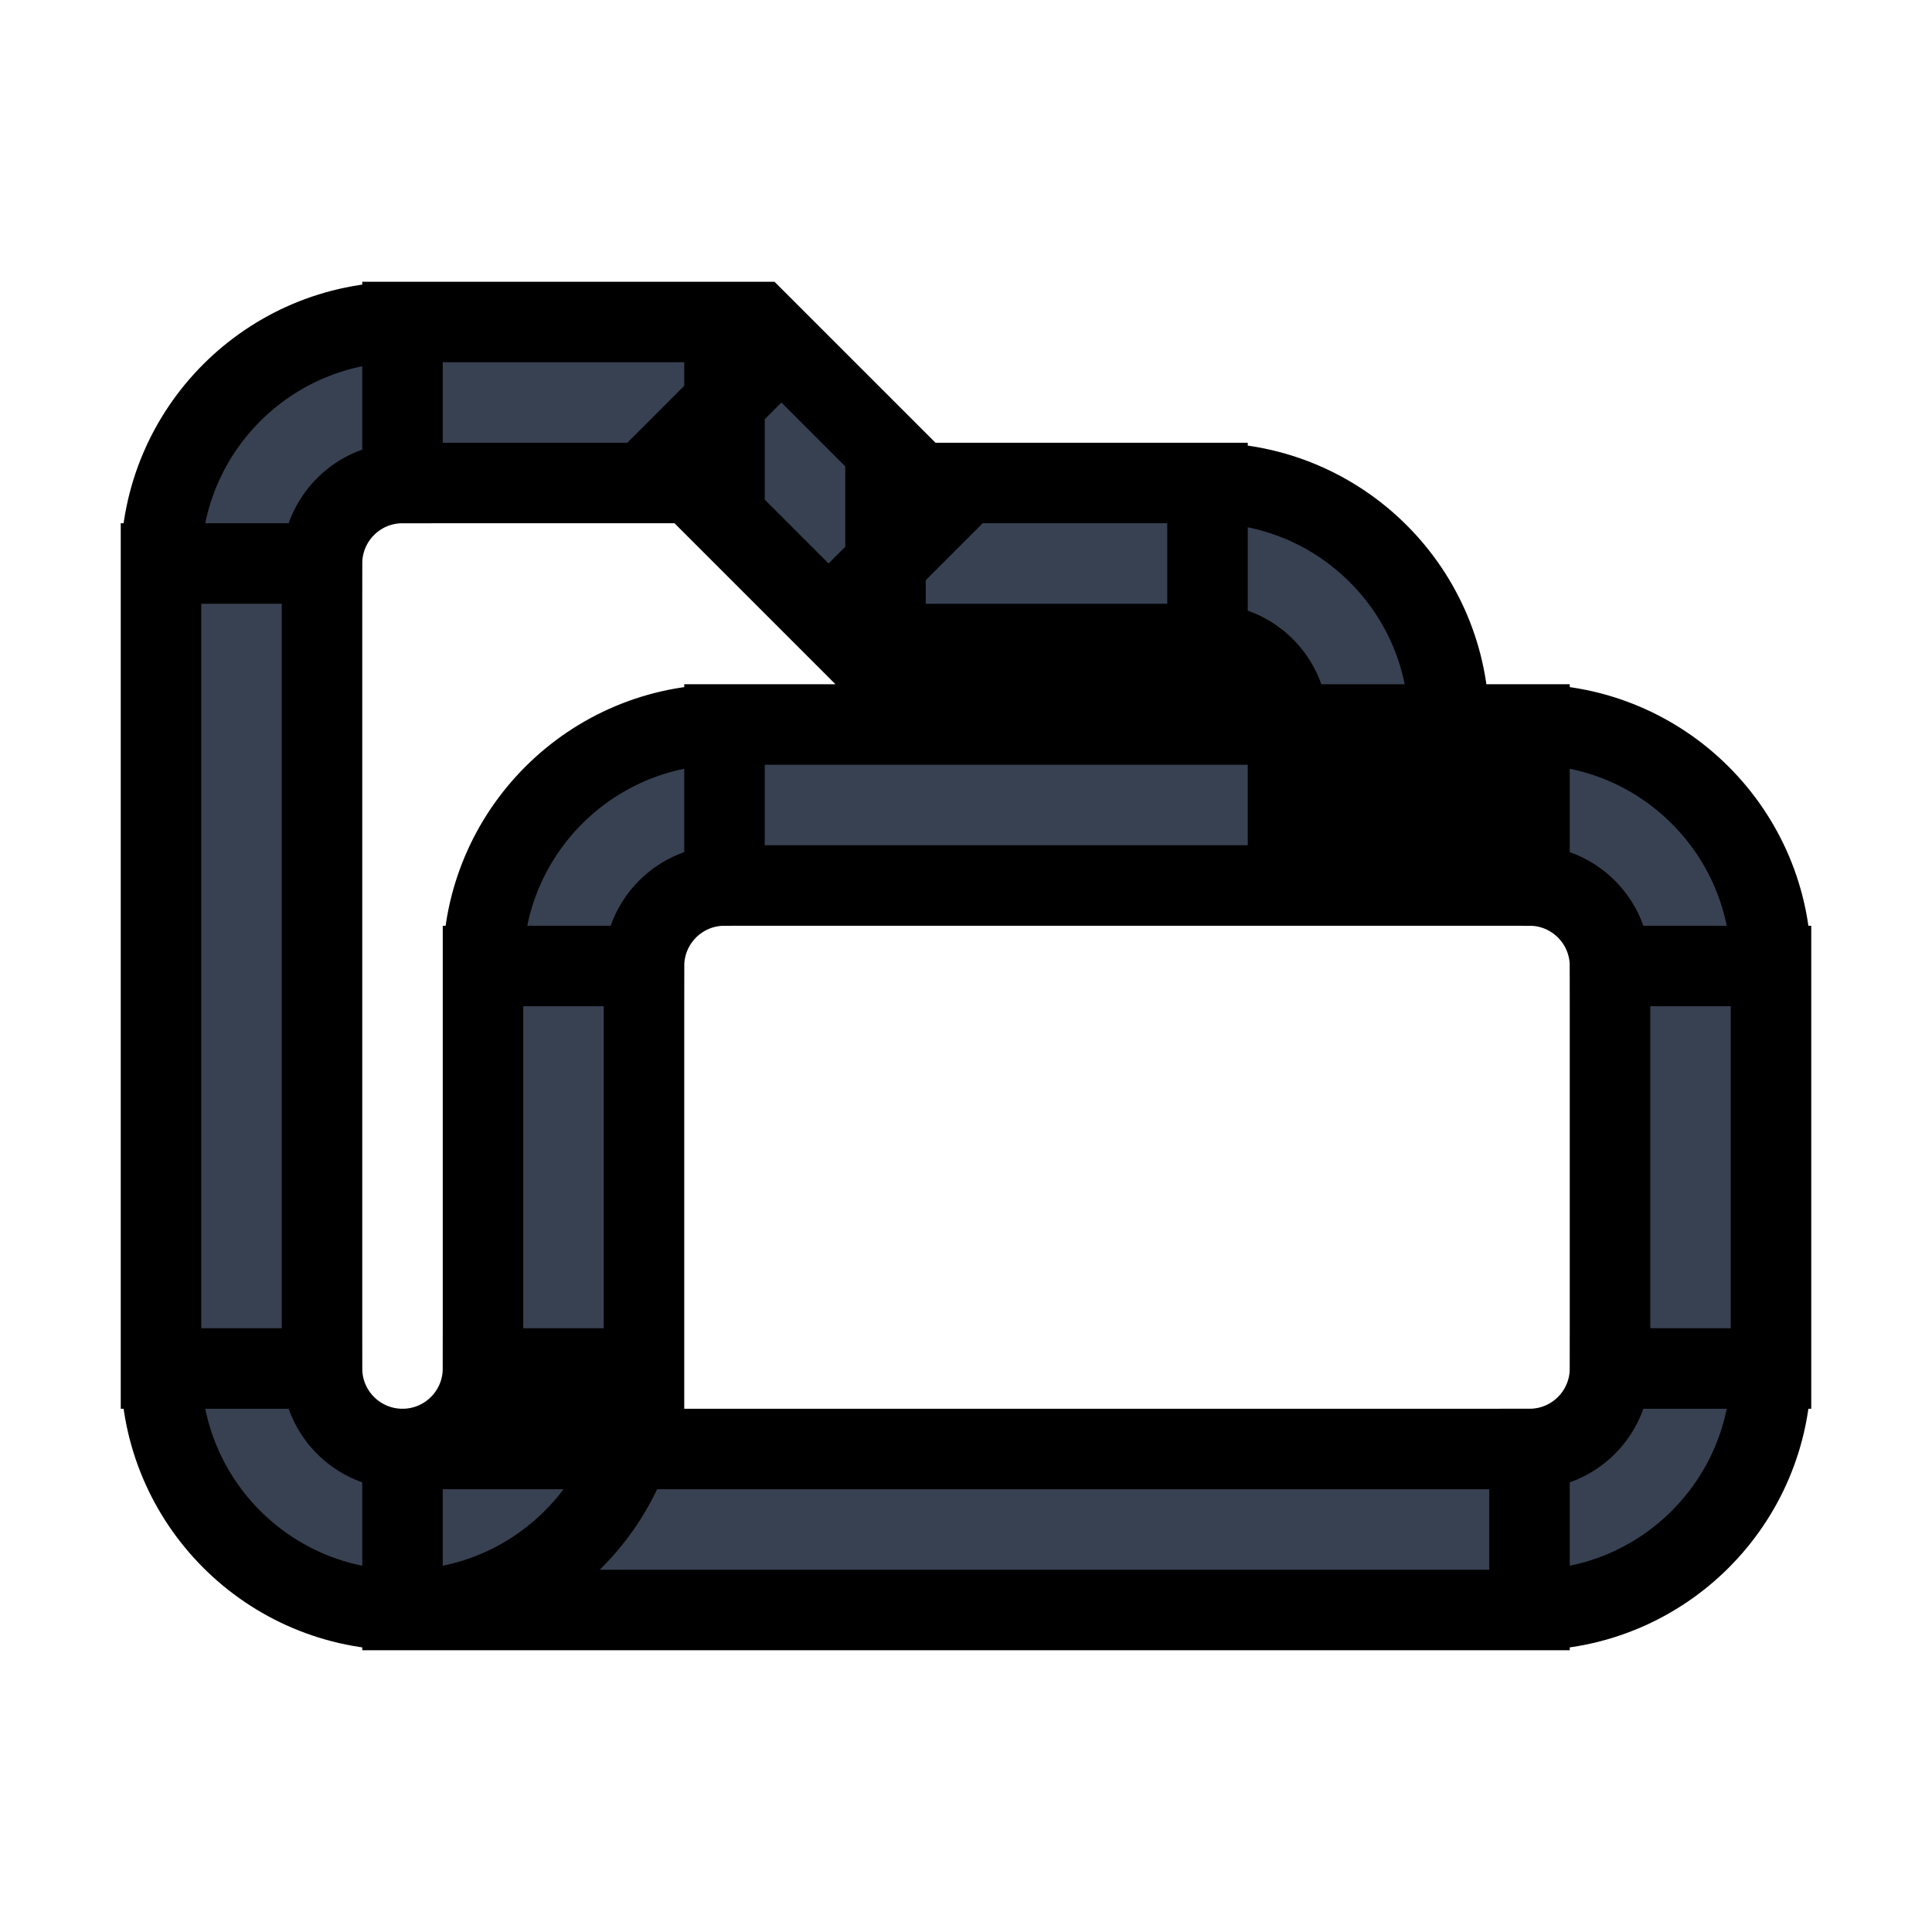
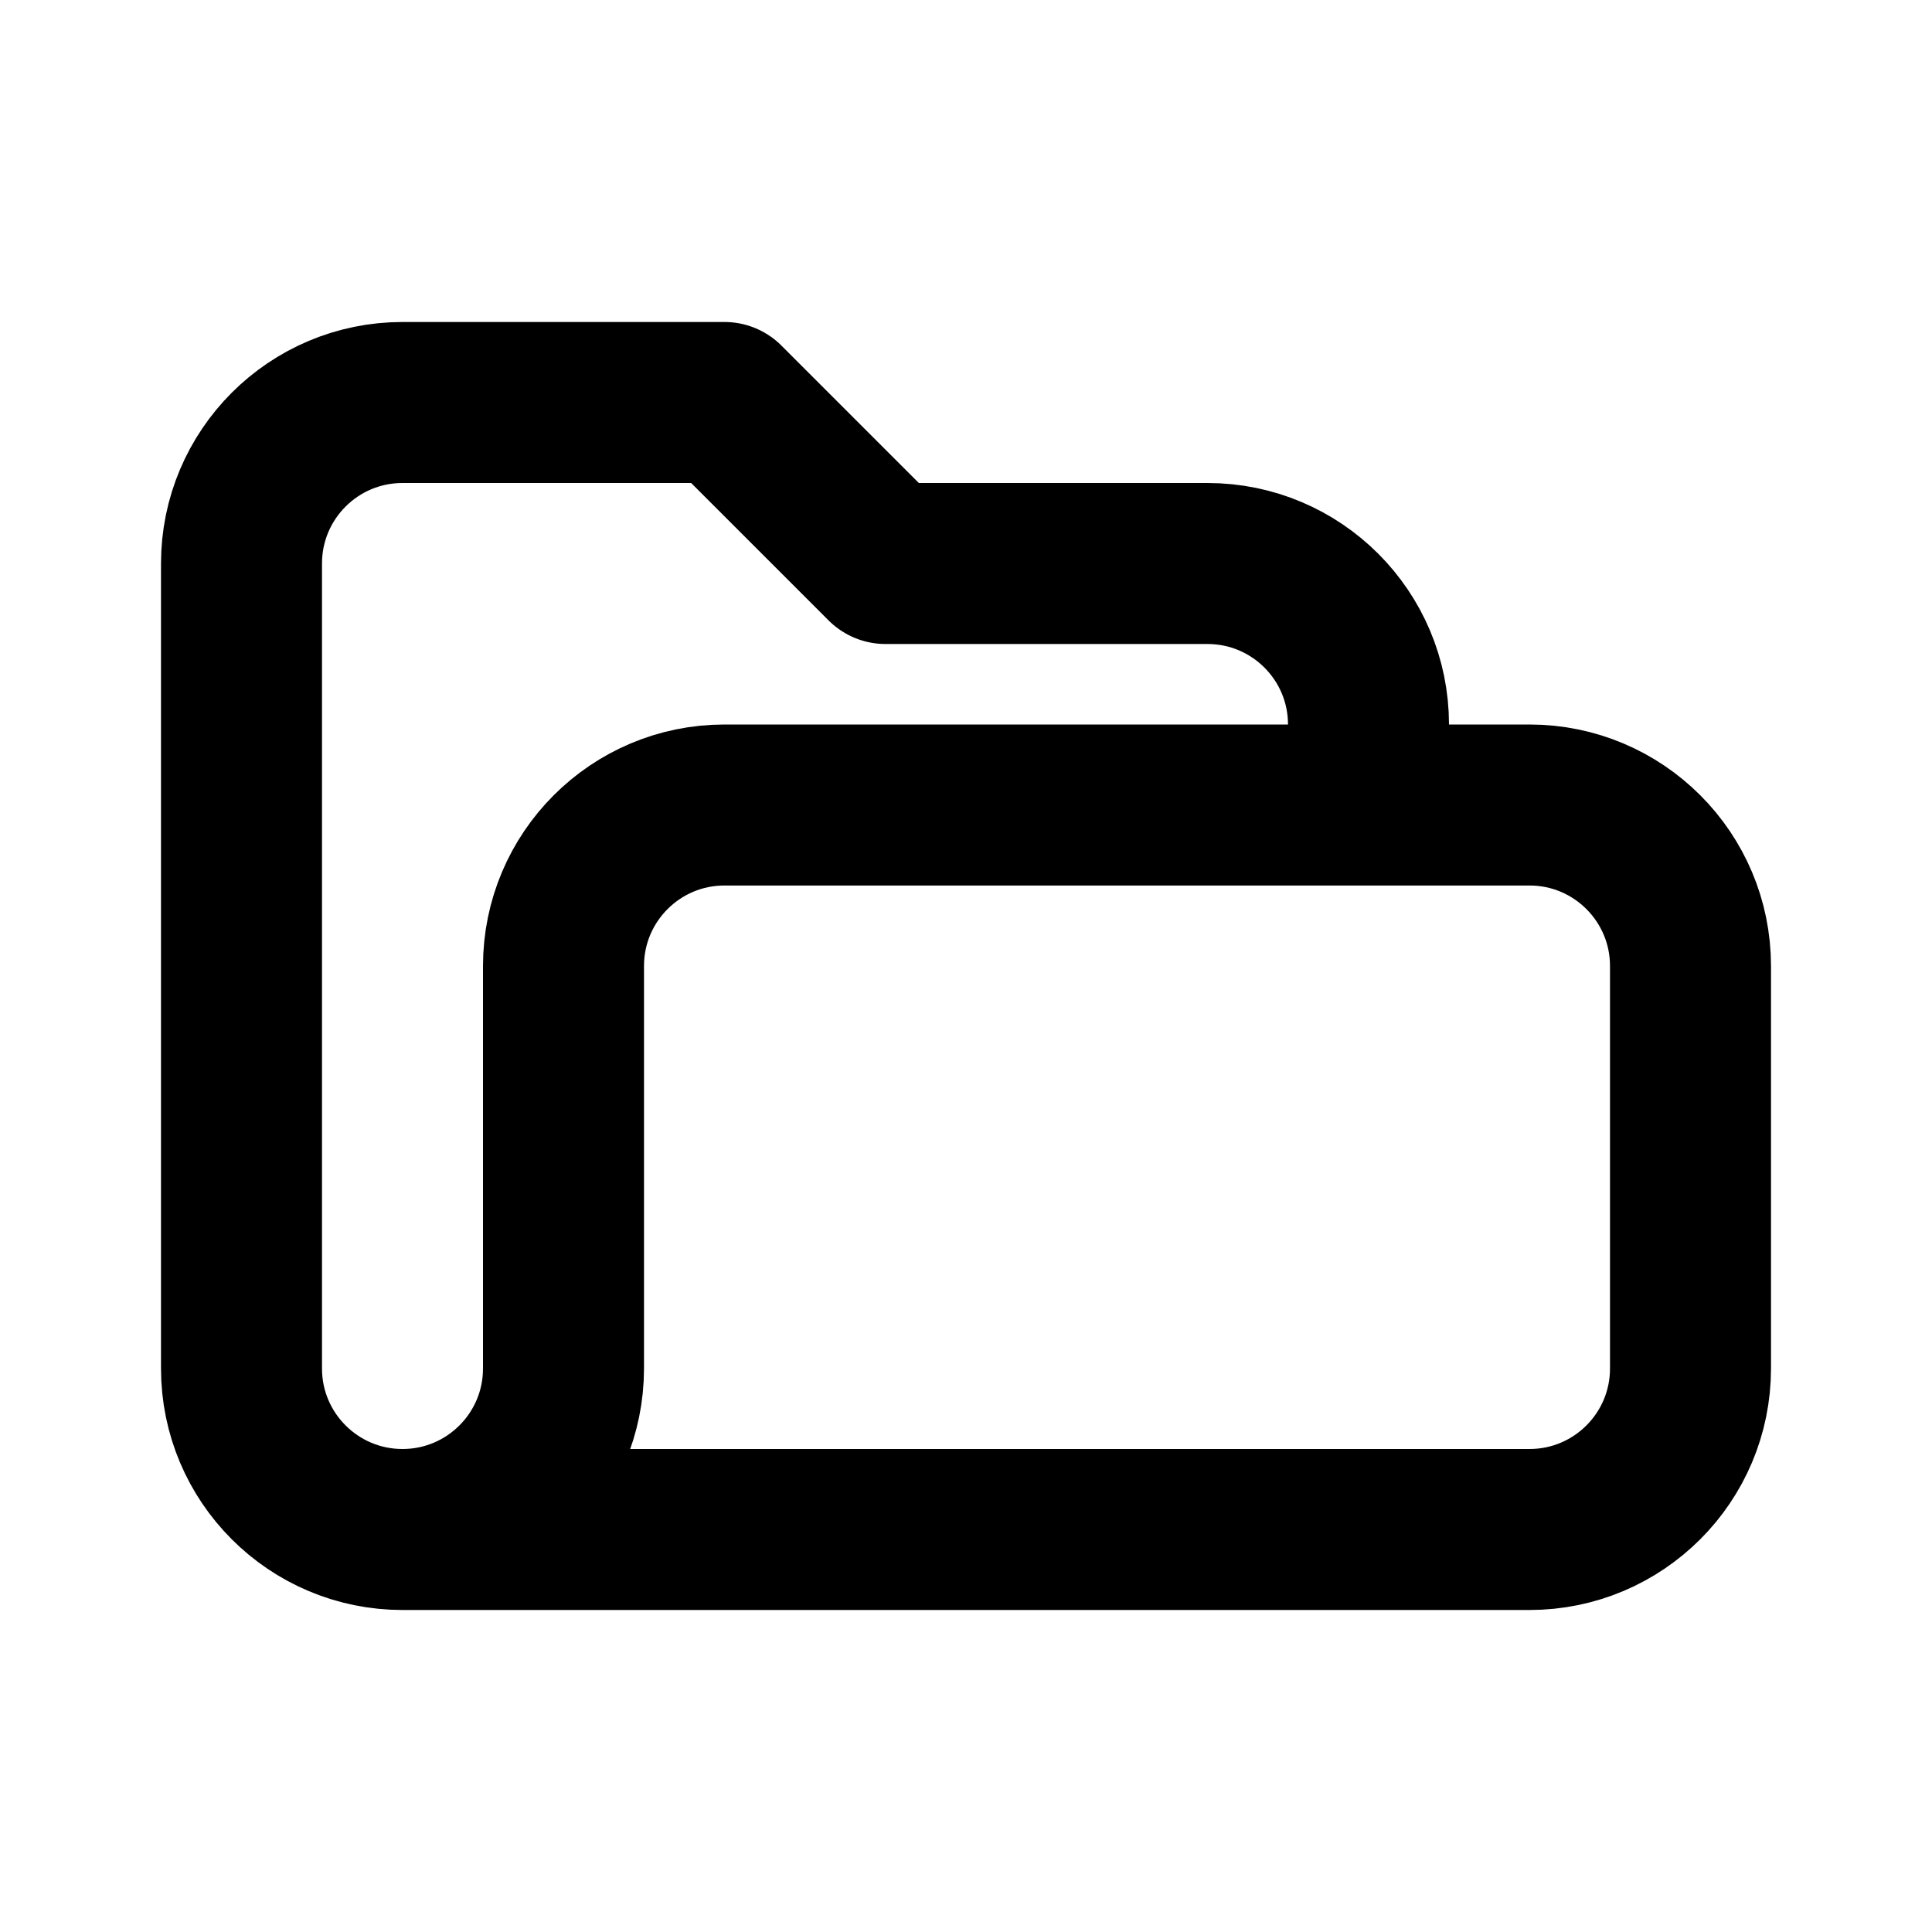
<svg xmlns="http://www.w3.org/2000/svg" fill="none" viewBox="0 0 24 24" stroke="currentColor">
-   <path fill="#374151" d="M9 5l.707-.707L9.414 4H9v1zm2 2l-.707.707.293.293H11V7zm5 3a1 1 0 102 0h-2zM4 17V7H2v10h2zM5 6h4V4H5v2zm3.293-.293l2 2 1.414-1.414-2-2-1.414 1.414zM11 8h4V6h-4v2zm4 0a1 1 0 011 1h2a3 3 0 00-3-3v2zM4 7a1 1 0 011-1V4a3 3 0 00-3 3h2zM2 17a3 3 0 003 3v-2a1 1 0 01-1-1H2zm14-8v1h2V9h-2zm-8 3a1 1 0 011-1V9a3 3 0 00-3 3h2zm1-1h10V9H9v2zm10 0a1 1 0 011 1h2a3 3 0 00-3-3v2zm1 1v5h2v-5h-2zm0 5a1 1 0 01-1 1v2a3 3 0 003-3h-2zm-1 1H5v2h14v-2zM5 20a3 3 0 003-3H6a1 1 0 01-1 1v2zm3-3v-5H6v5h2z" />
+   <path stroke-linecap="round" stroke-linejoin="round" stroke-width="2" d="M5 19a2 2 0 01-2-2V7a2 2 0 012-2h4l2 2h4a2 2 0 012 2v1M5 19h14a2 2 0 002-2v-5a2 2 0 00-2-2H9a2 2 0 00-2 2v5a2 2 0 01-2 2z" />
</svg>
